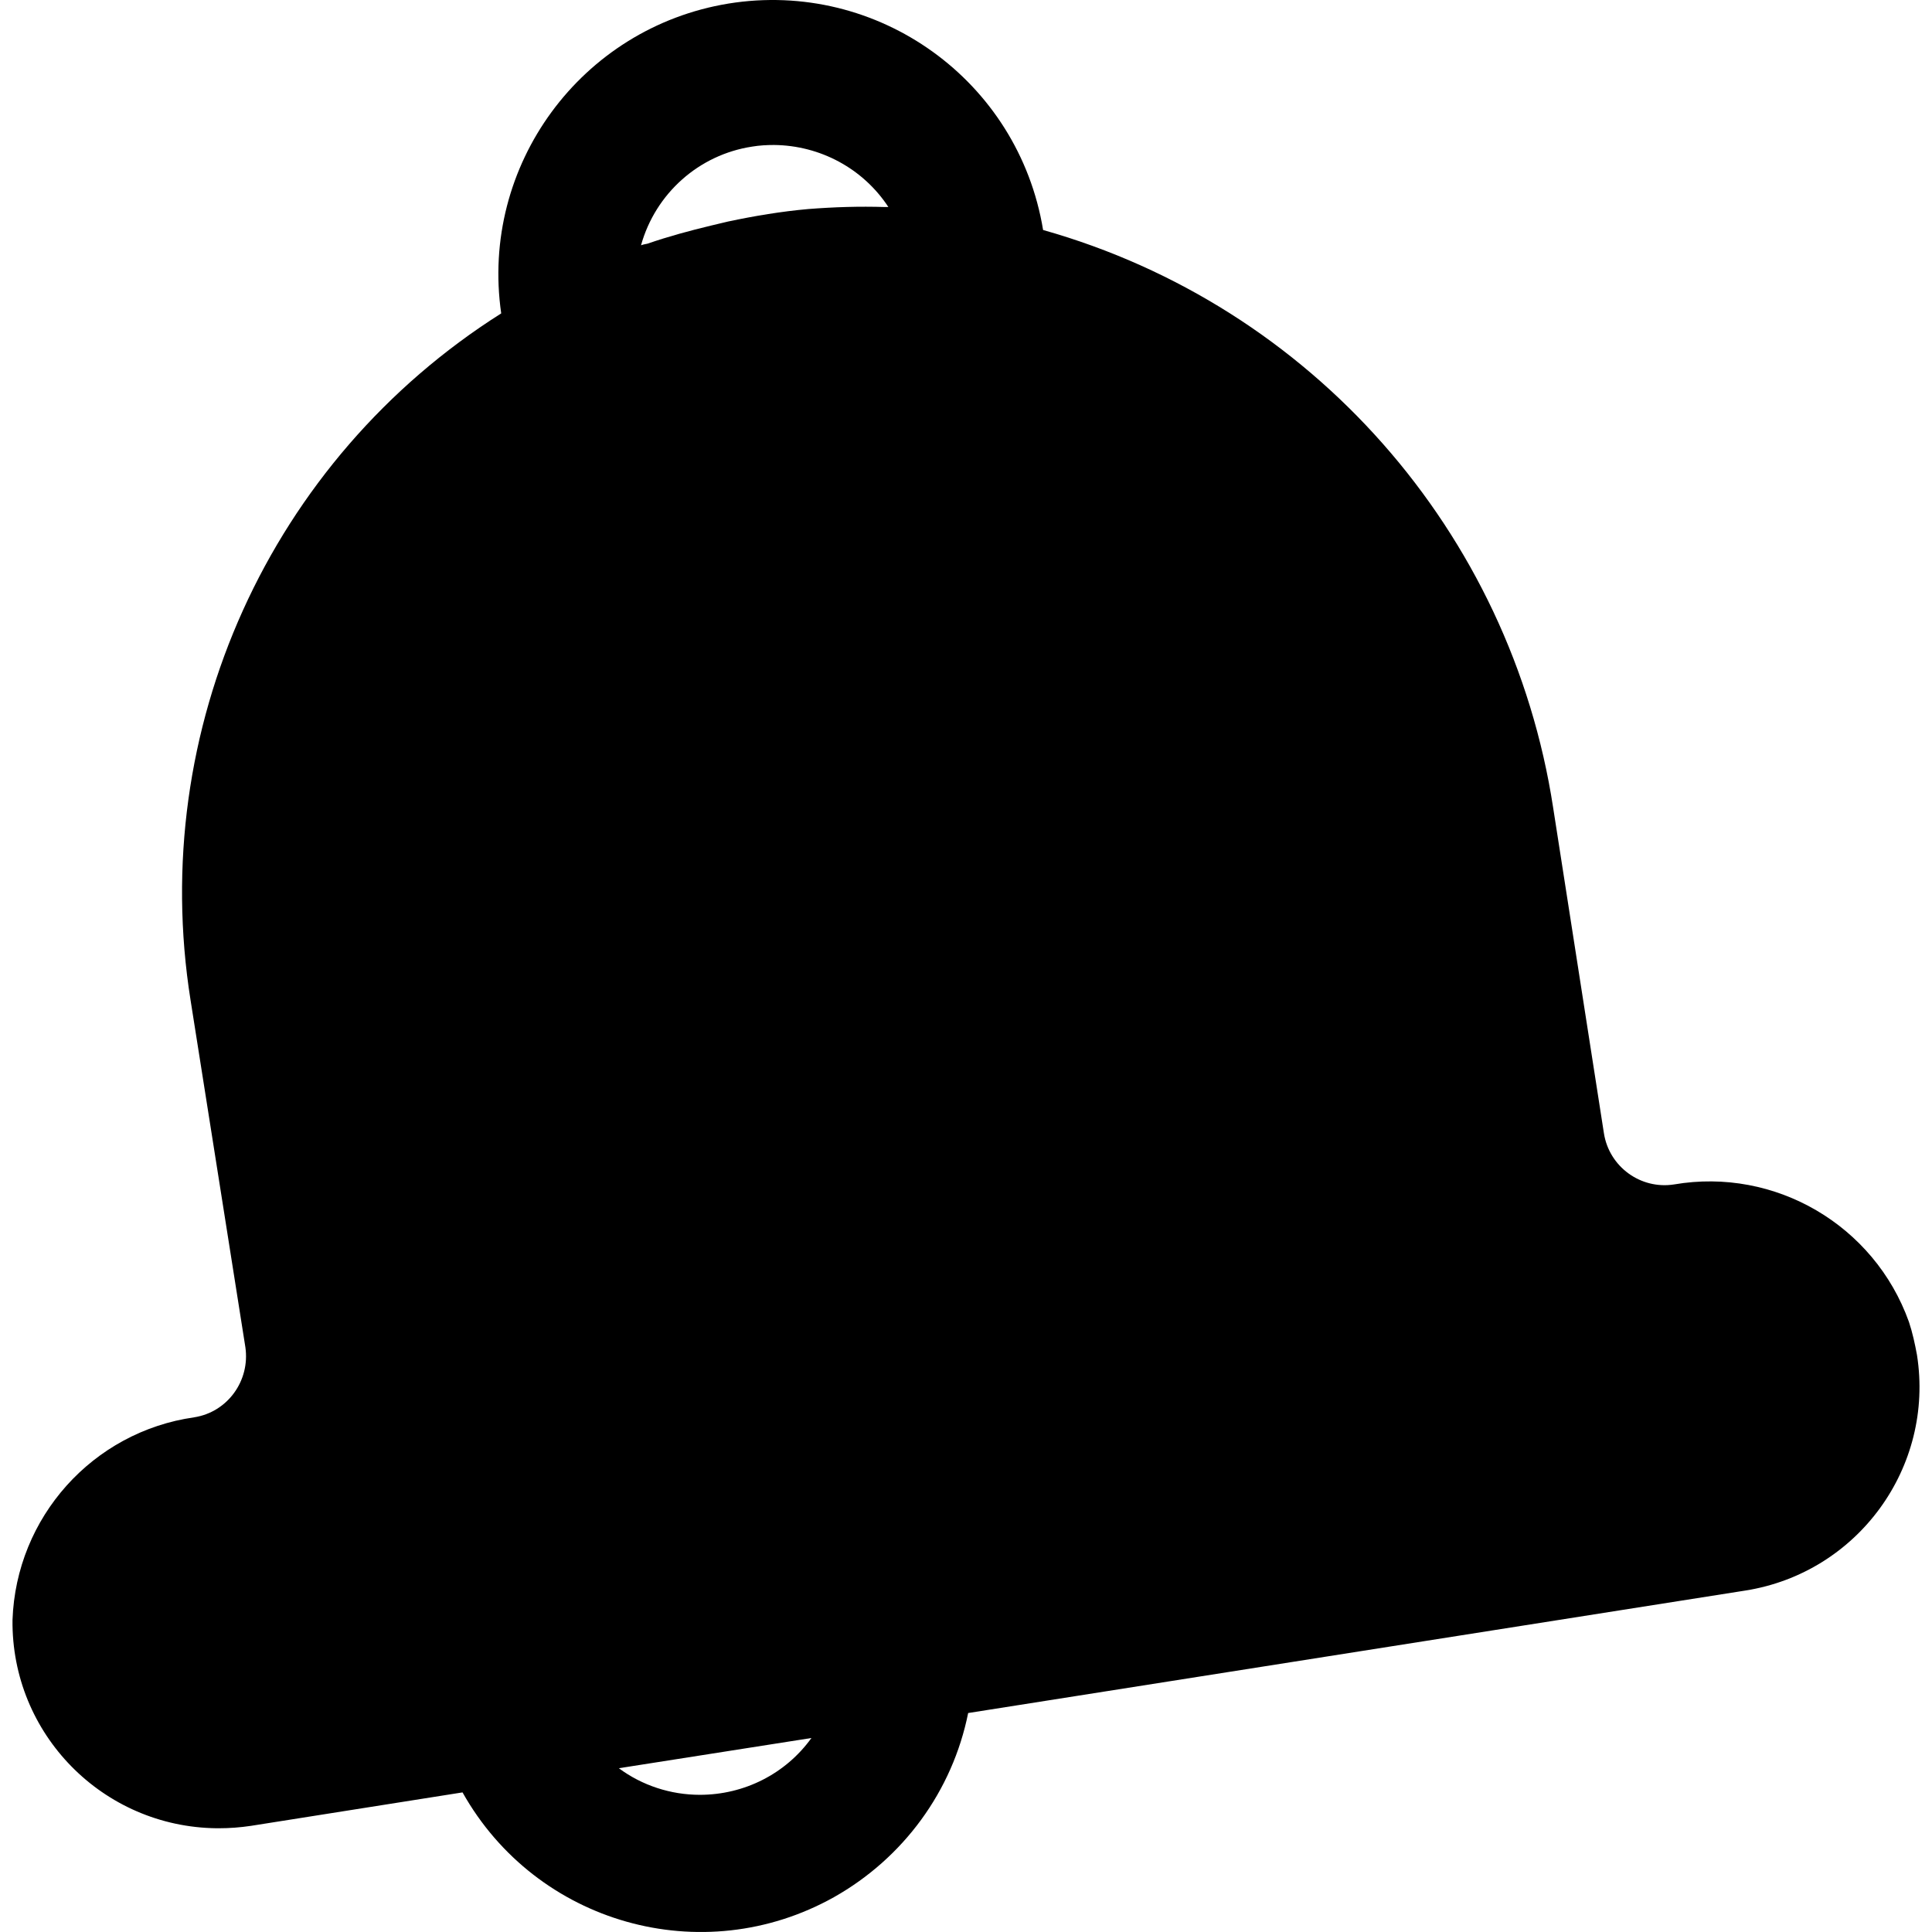
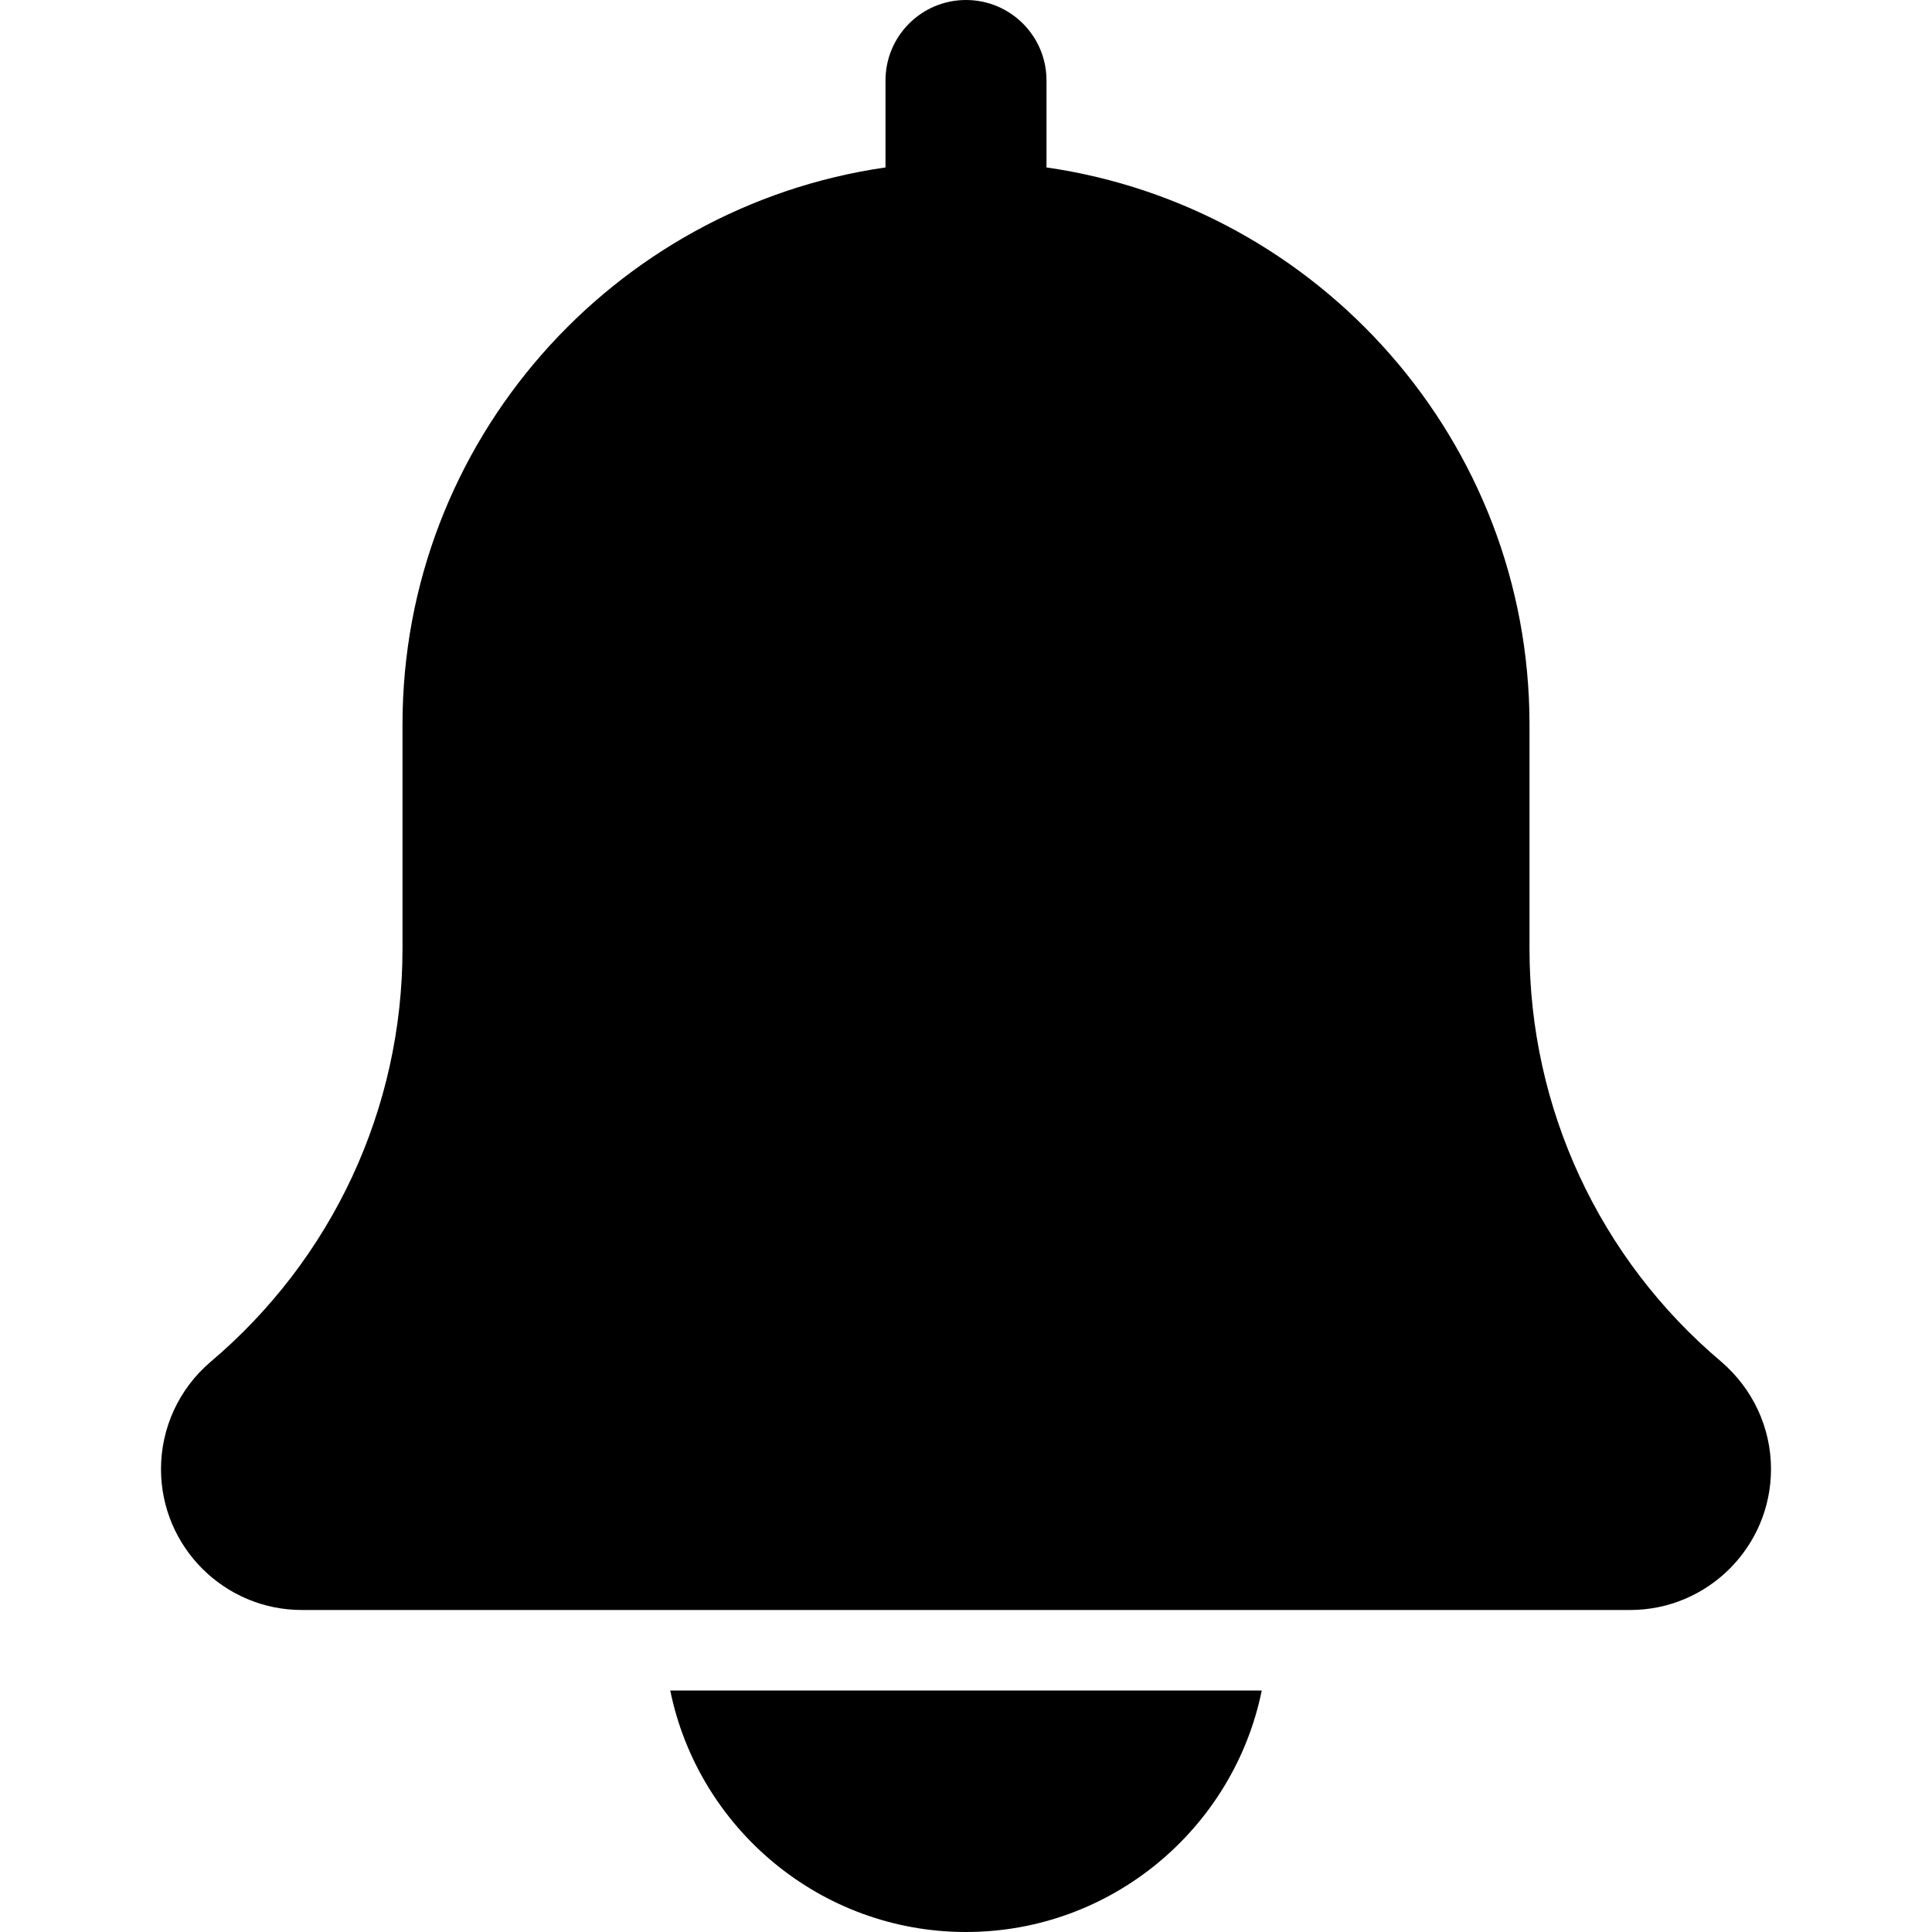
- <svg xmlns="http://www.w3.org/2000/svg" version="1.1" id="Capa_1" x="0px" y="0px" viewBox="0 0 479.536 479.536" style="enable-background:new 0 0 479.536 479.536;" xml:space="preserve">
+ <svg xmlns="http://www.w3.org/2000/svg" id="Layer_4" enable-background="new 0 0 24 24" height="512" viewBox="0 0 24 24" width="512">
  <g>
-     <g>
-       <path d="M475.804,336.286c-0.5-2.7-1.1-5.5-2-8.2c-8.6-24-33.2-38.4-58.3-34.1c-8.3,1.3-16.1-4.4-17.4-12.7l-12.6-80.8    c-10.5-68.5-60-124.6-126.6-143.4c-6.1-37.1-41-62.2-78.1-56.2c-36.6,6-61.7,40.2-56.4,76.9c-57.4,36.3-87.8,103.3-77.1,170.5    l13.6,86.1c1.2,8.3-4.4,16.1-12.7,17.4c-25.2,3.6-44.2,24.8-45.1,50.3c-0.3,28.3,22.4,51.4,50.7,51.7c0.2,0,0.4,0,0.5,0    c2.7,0,5.3-0.2,8-0.6l52.5-8.3c18.3,32.6,59.5,44.3,92.2,26c17.2-9.7,29.4-26.3,33.3-45.7l192.9-30.4    C461.104,390.386,480.204,364.186,475.804,336.286z M173.704,445.486c-7.2,0-14.3-2.3-20.1-6.6l47.8-7.5    C195.004,440.286,184.704,445.486,173.704,445.486z M219.704,51.386c-6.4-0.2-12.7,0-19.1,0.5c-6.7,0.6-13.3,1.7-19.9,3.1    c-1.4,0.3-2.8,0.7-4.2,1c-5.4,1.3-10.6,2.7-15.8,4.5c-0.5,0.1-1.1,0.2-1.6,0.4c3.6-12.9,14.4-22.5,27.6-24.5    c1.8-0.3,3.6-0.4,5.4-0.4c11.4,0.1,22.1,5.8,28.4,15.4H219.704z" />
-     </g>
+     <path d="m21.379 16.913c-1.512-1.278-2.379-3.146-2.379-5.125v-2.788c0-3.519-2.614-6.432-6-6.92v-1.08c0-.553-.448-1-1-1s-1 .447-1 1v1.08c-3.387.488-6 3.401-6 6.92v2.788c0 1.979-.867 3.847-2.388 5.133-.389.333-.612.817-.612 1.329 0 .965.785 1.75 1.75 1.75h16.5c.965 0 1.75-.785 1.75-1.75 0-.512-.223-.996-.621-1.337z" />
+     <path d="m12 24c1.811 0 3.326-1.291 3.674-3h-7.348c.348 1.709 1.863 3 3.674 3z" />
  </g>
-   <g>
- </g>
-   <g>
- </g>
-   <g>
- </g>
-   <g>
- </g>
-   <g>
- </g>
-   <g>
- </g>
-   <g>
- </g>
-   <g>
- </g>
-   <g>
- </g>
-   <g>
- </g>
-   <g>
- </g>
-   <g>
- </g>
-   <g>
- </g>
-   <g>
- </g>
-   <g>
- </g>
</svg>
